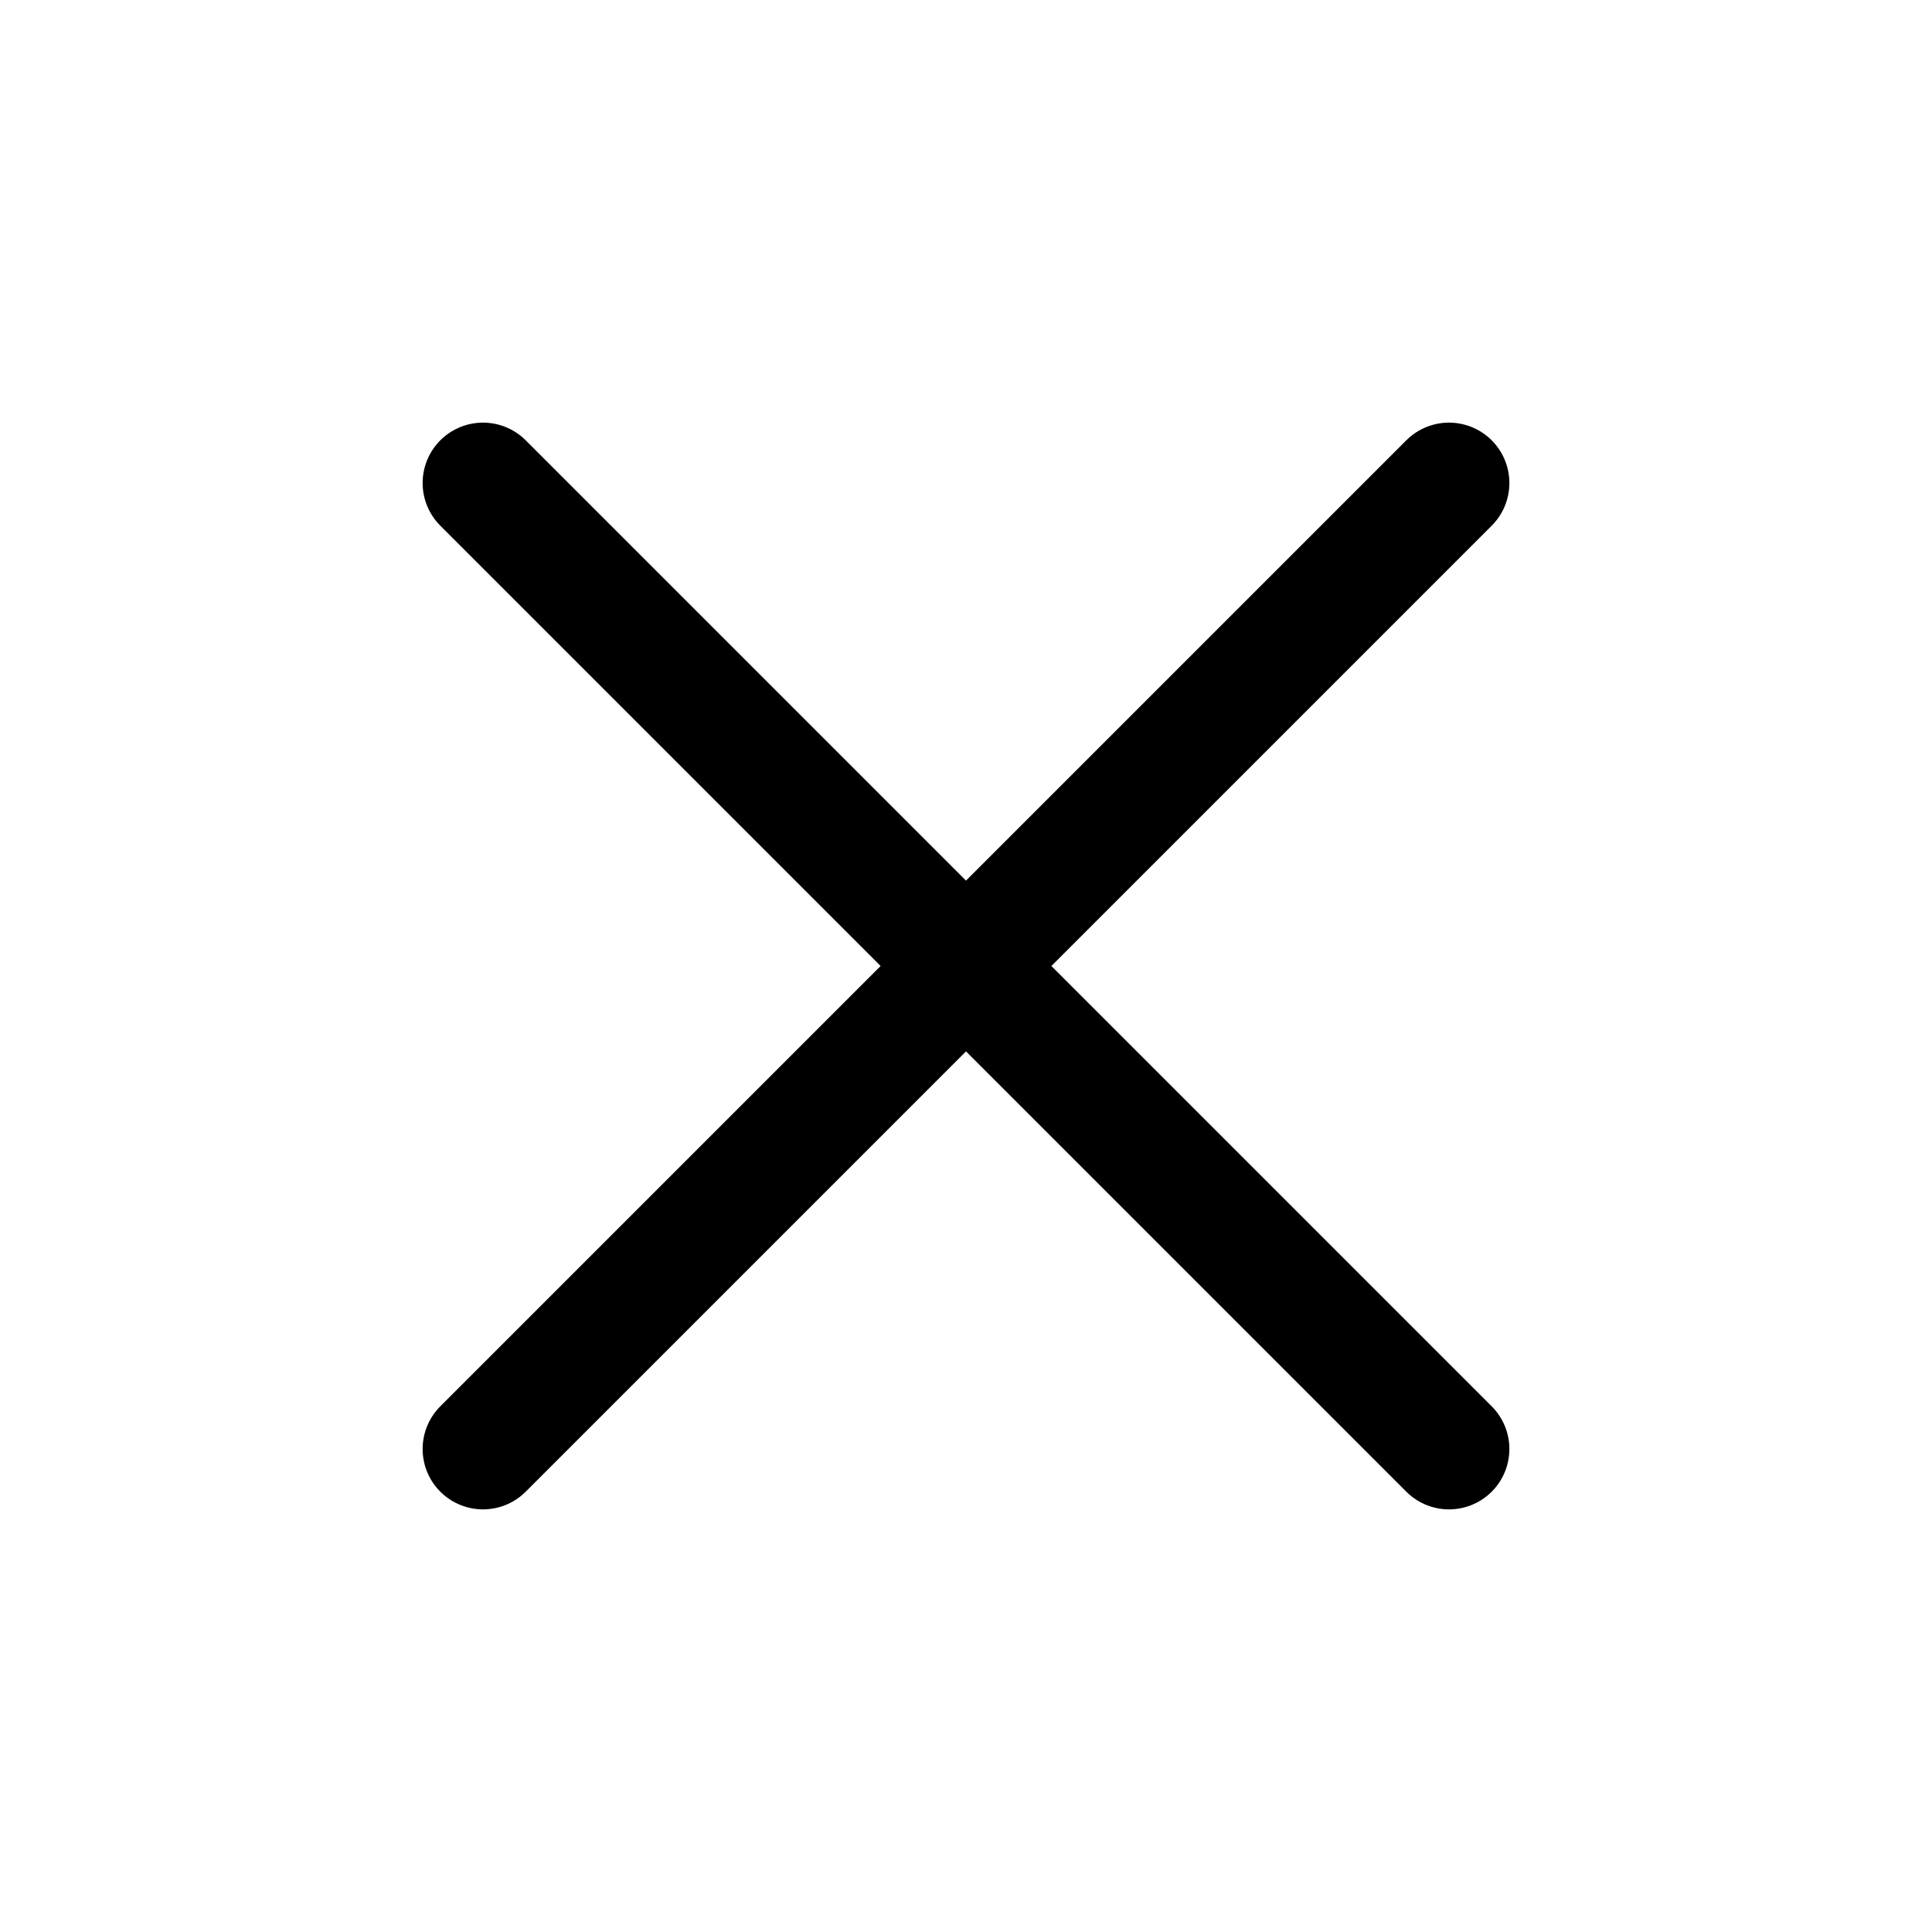
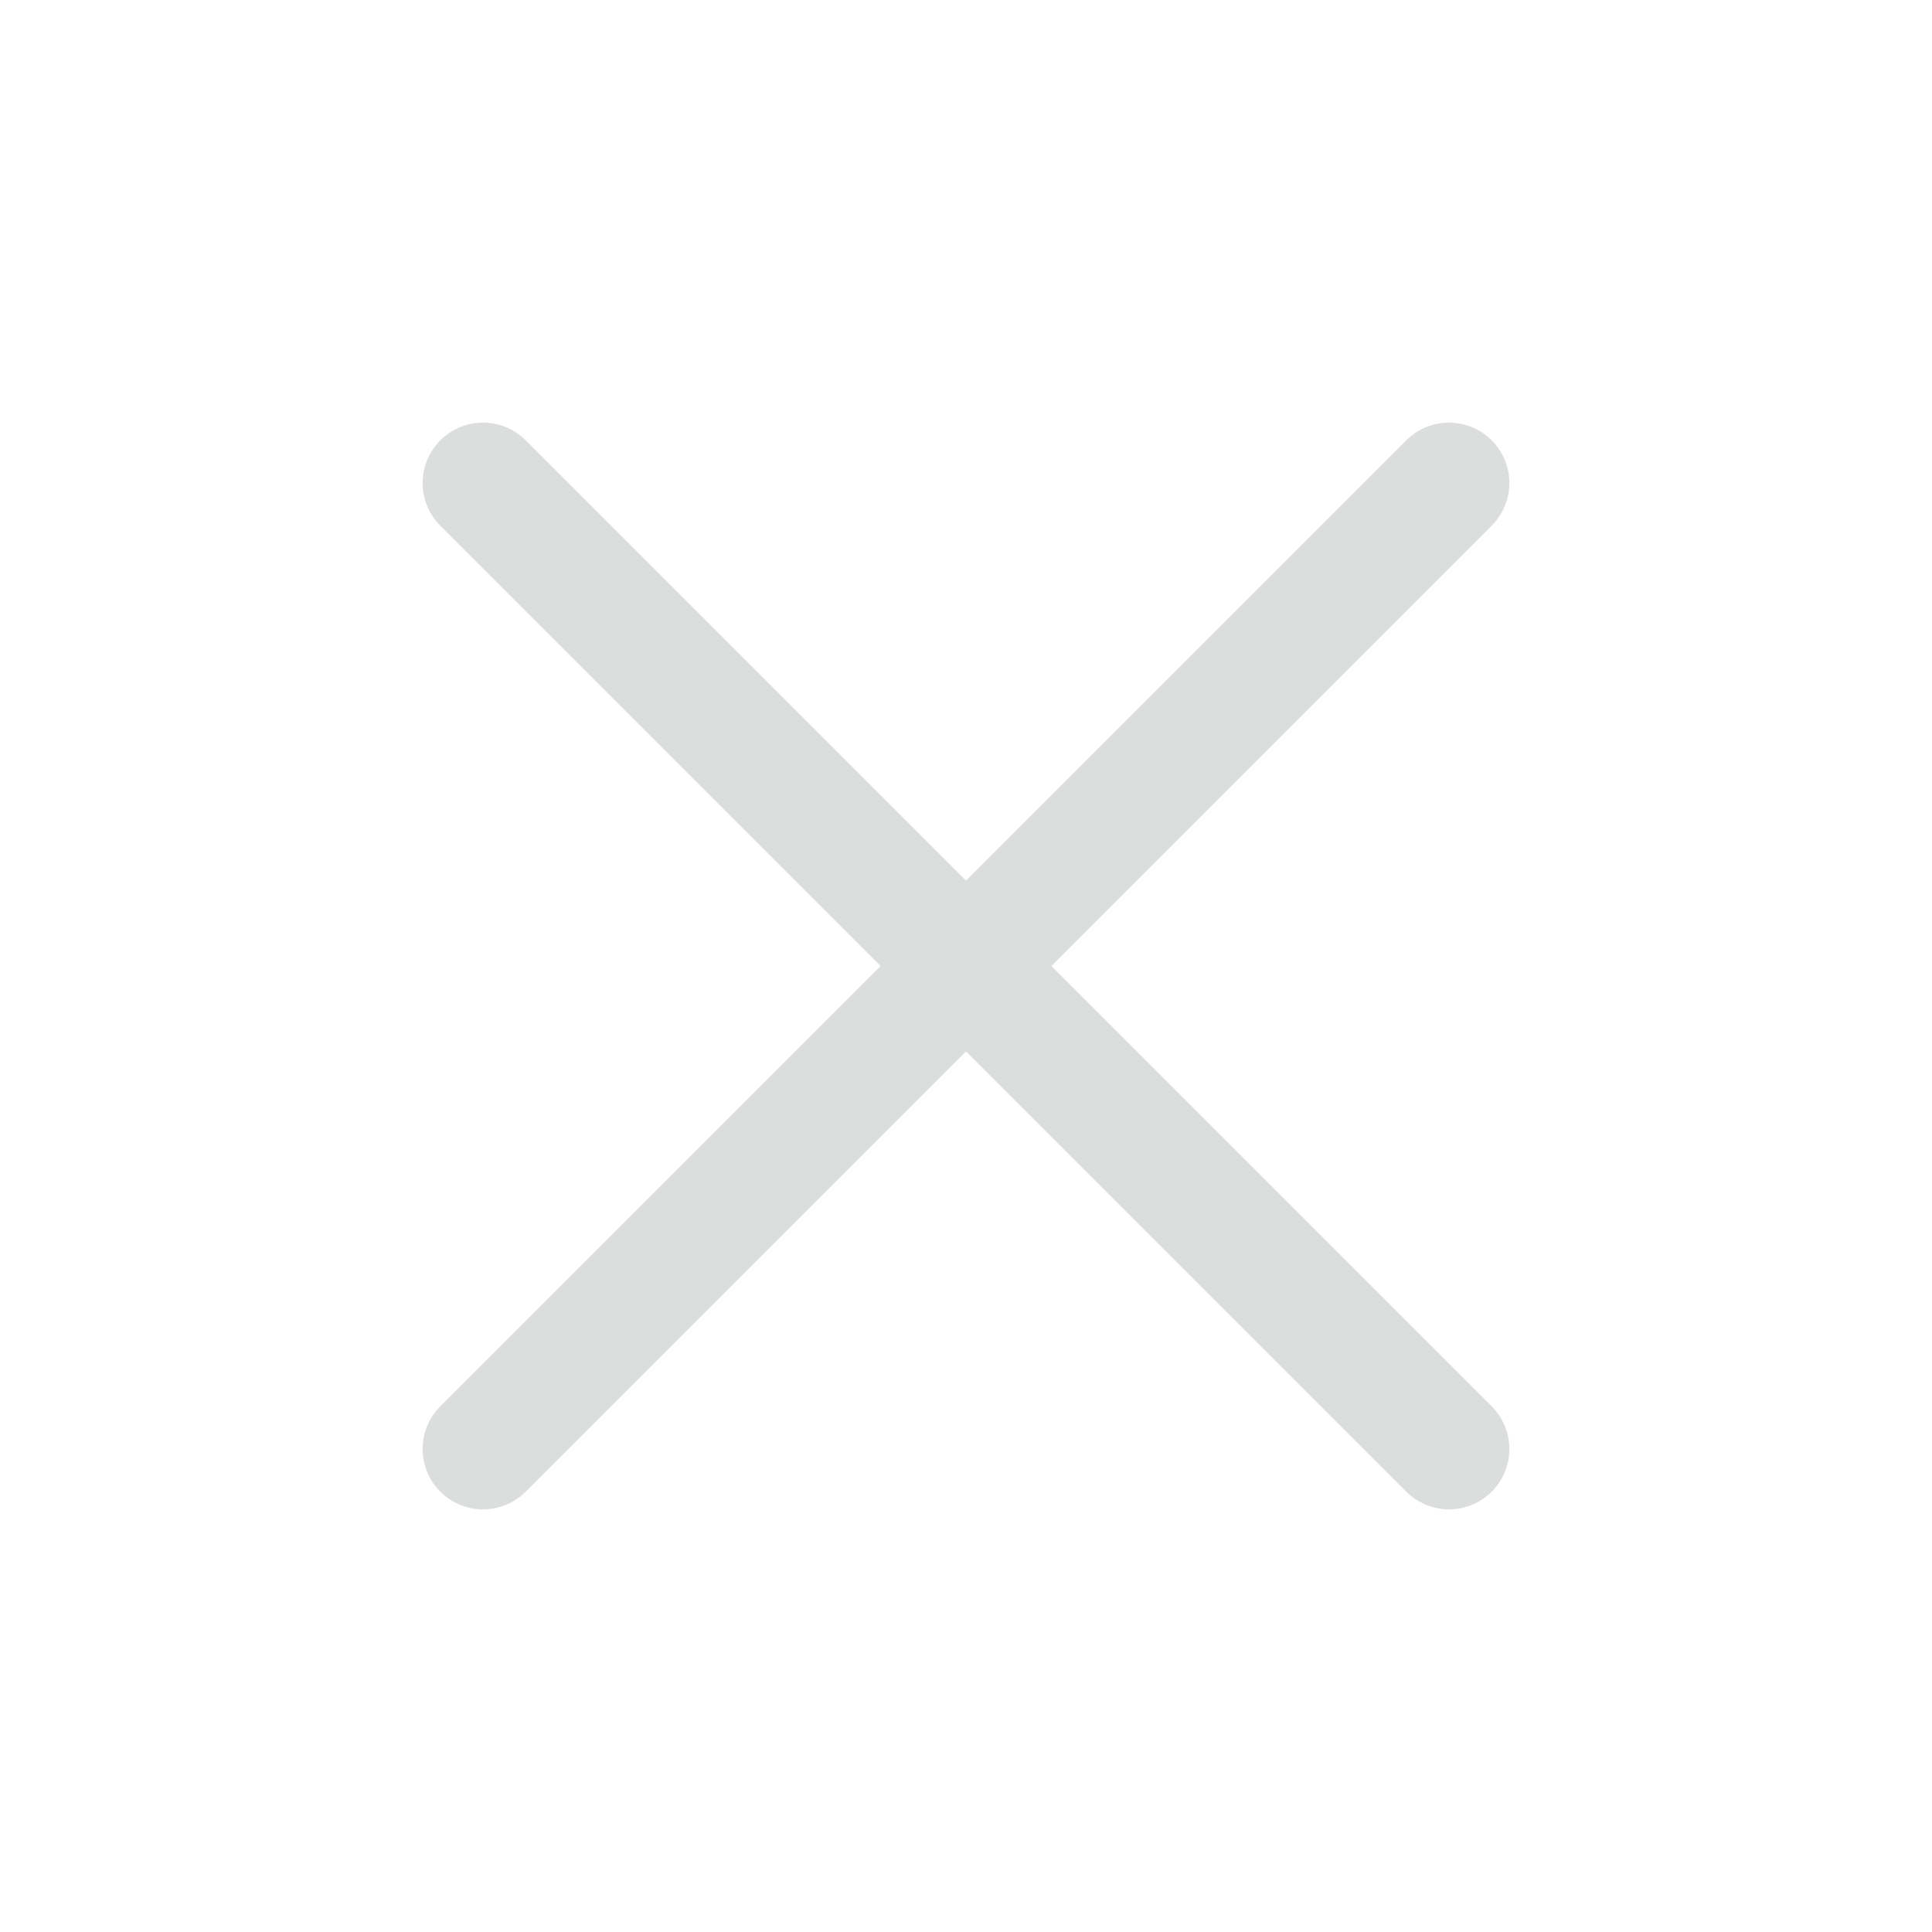
- <svg xmlns="http://www.w3.org/2000/svg" fill="none" viewBox="0 0 24 24" stroke-width="1.5" stroke="currentColor" class="w-6 h-6">
+ <svg xmlns="http://www.w3.org/2000/svg" fill="none" viewBox="0 0 24 24" stroke-width="1.5" stroke="#dcdede" class="w-6 h-6">
  <path stroke-linecap="round" stroke-linejoin="round" d="M6 18L18 6M6 6l12 12" />
</svg>
